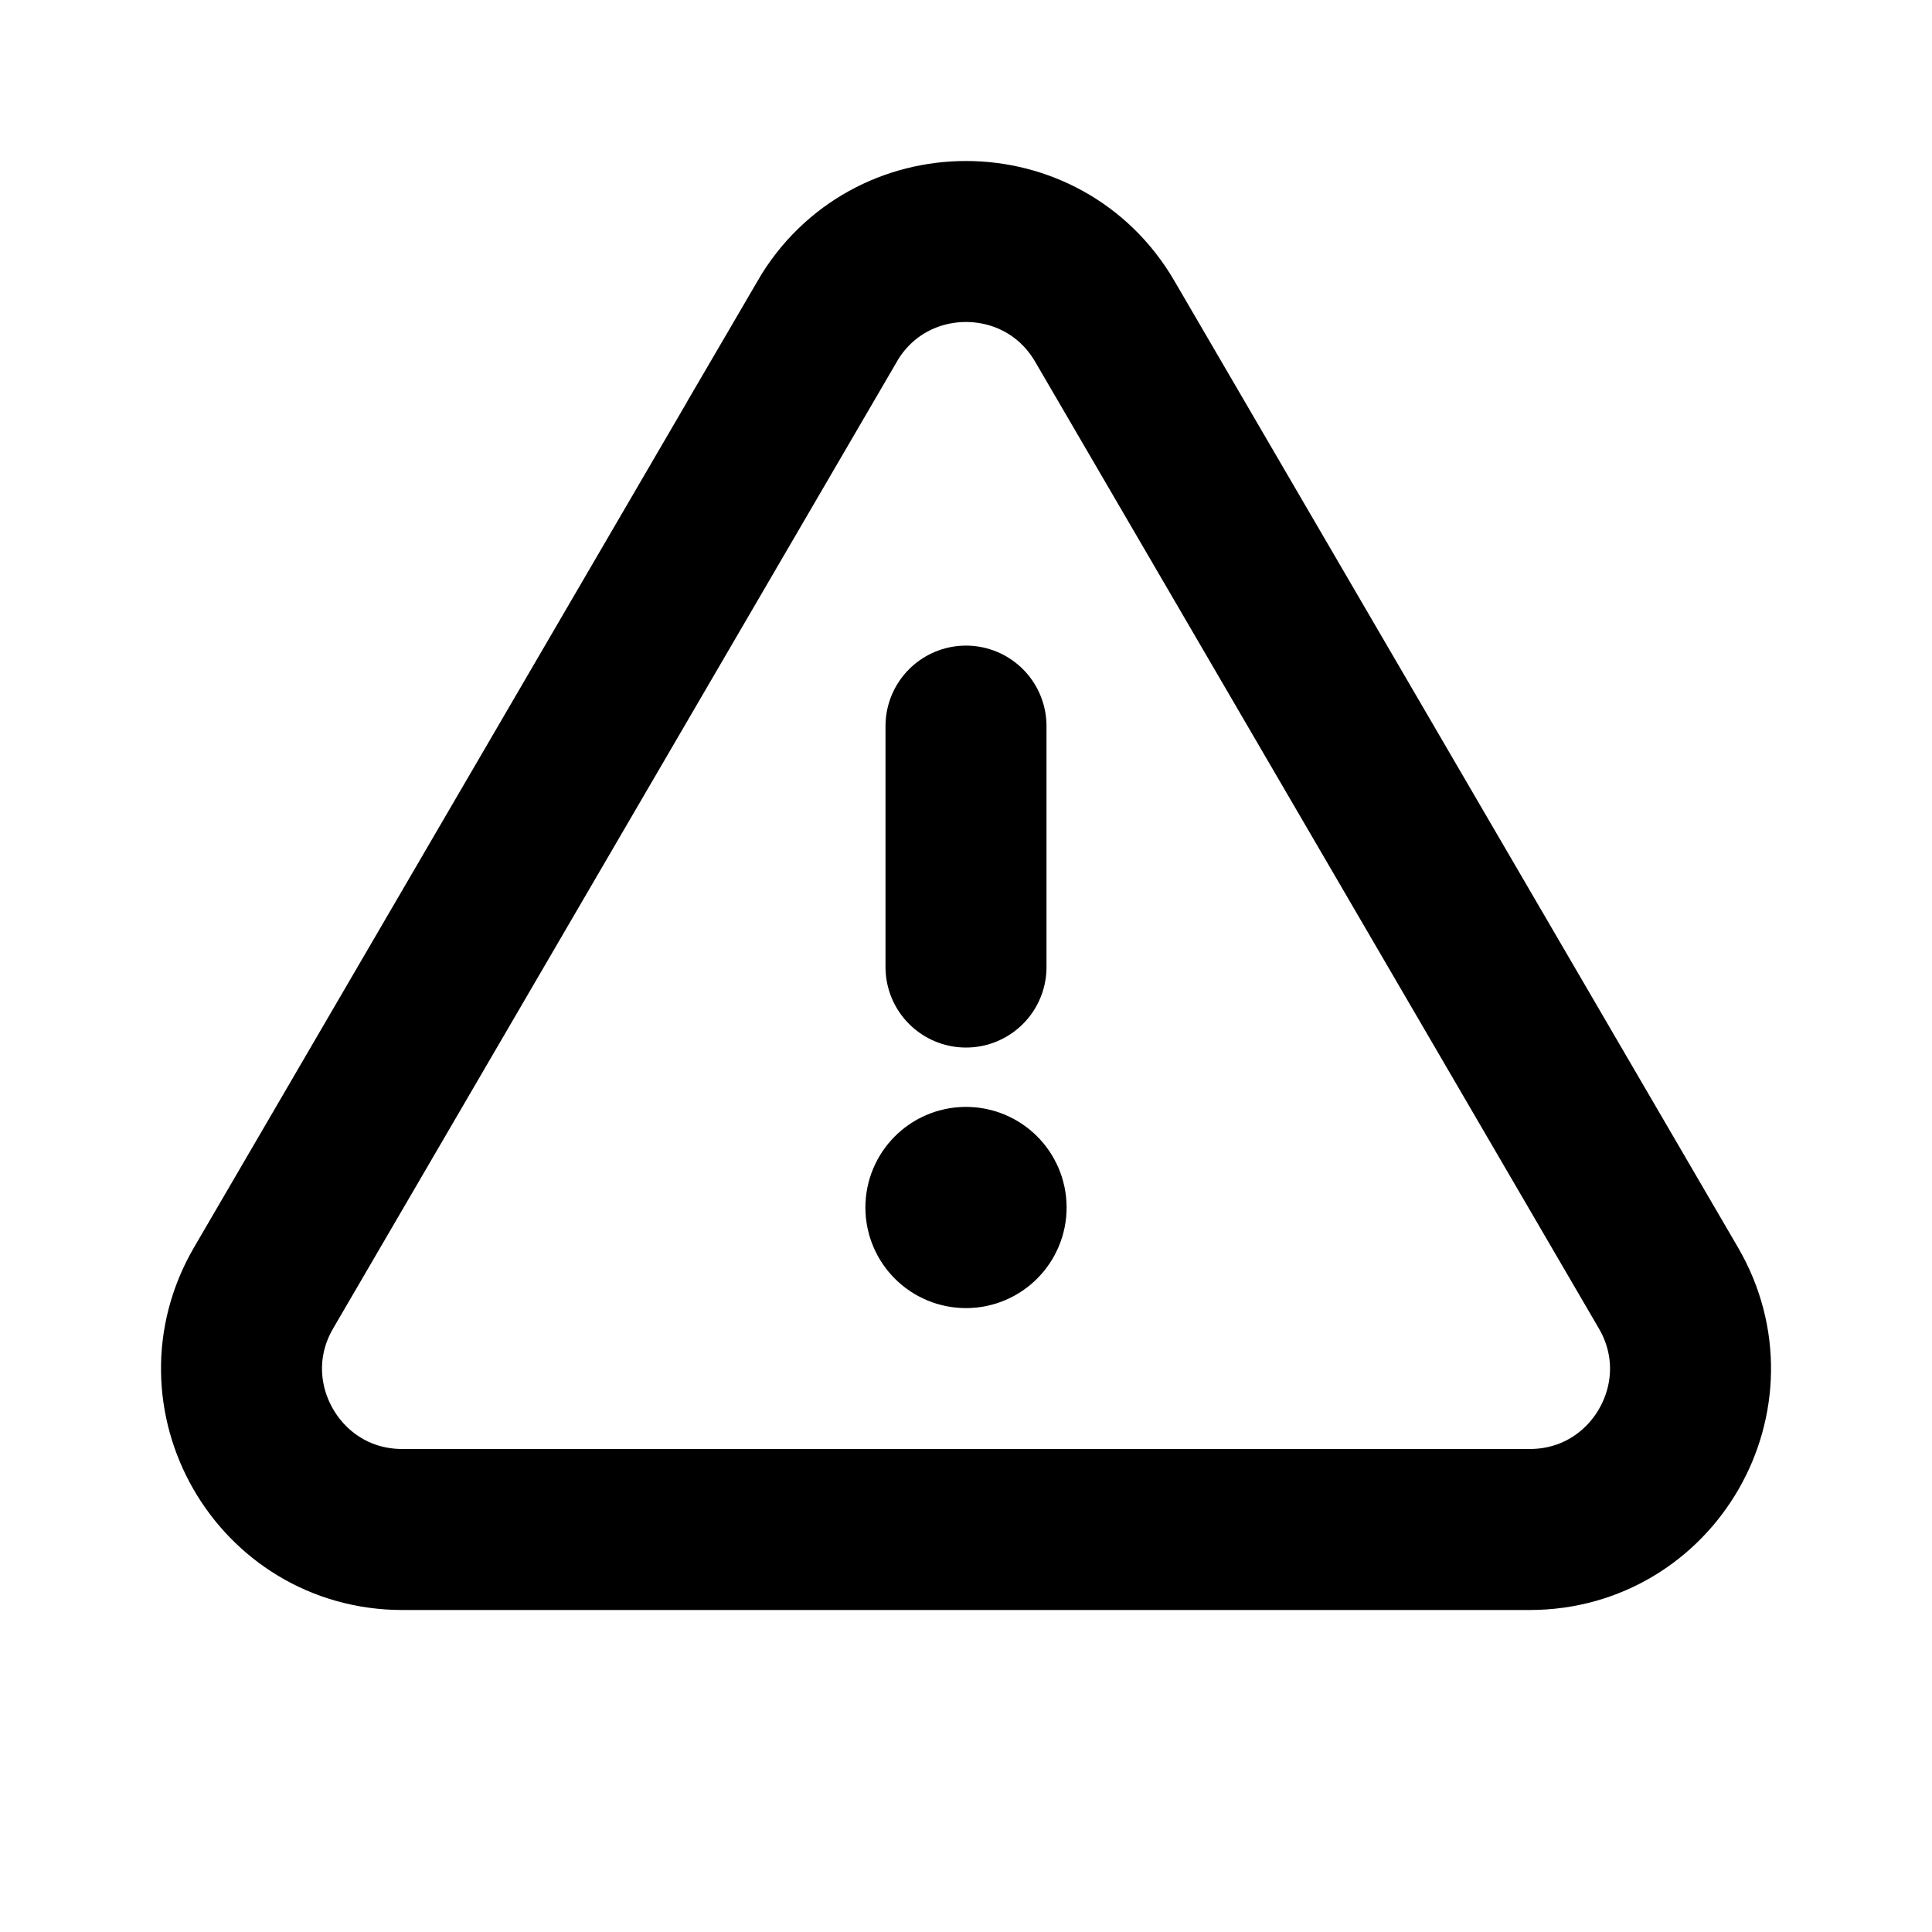
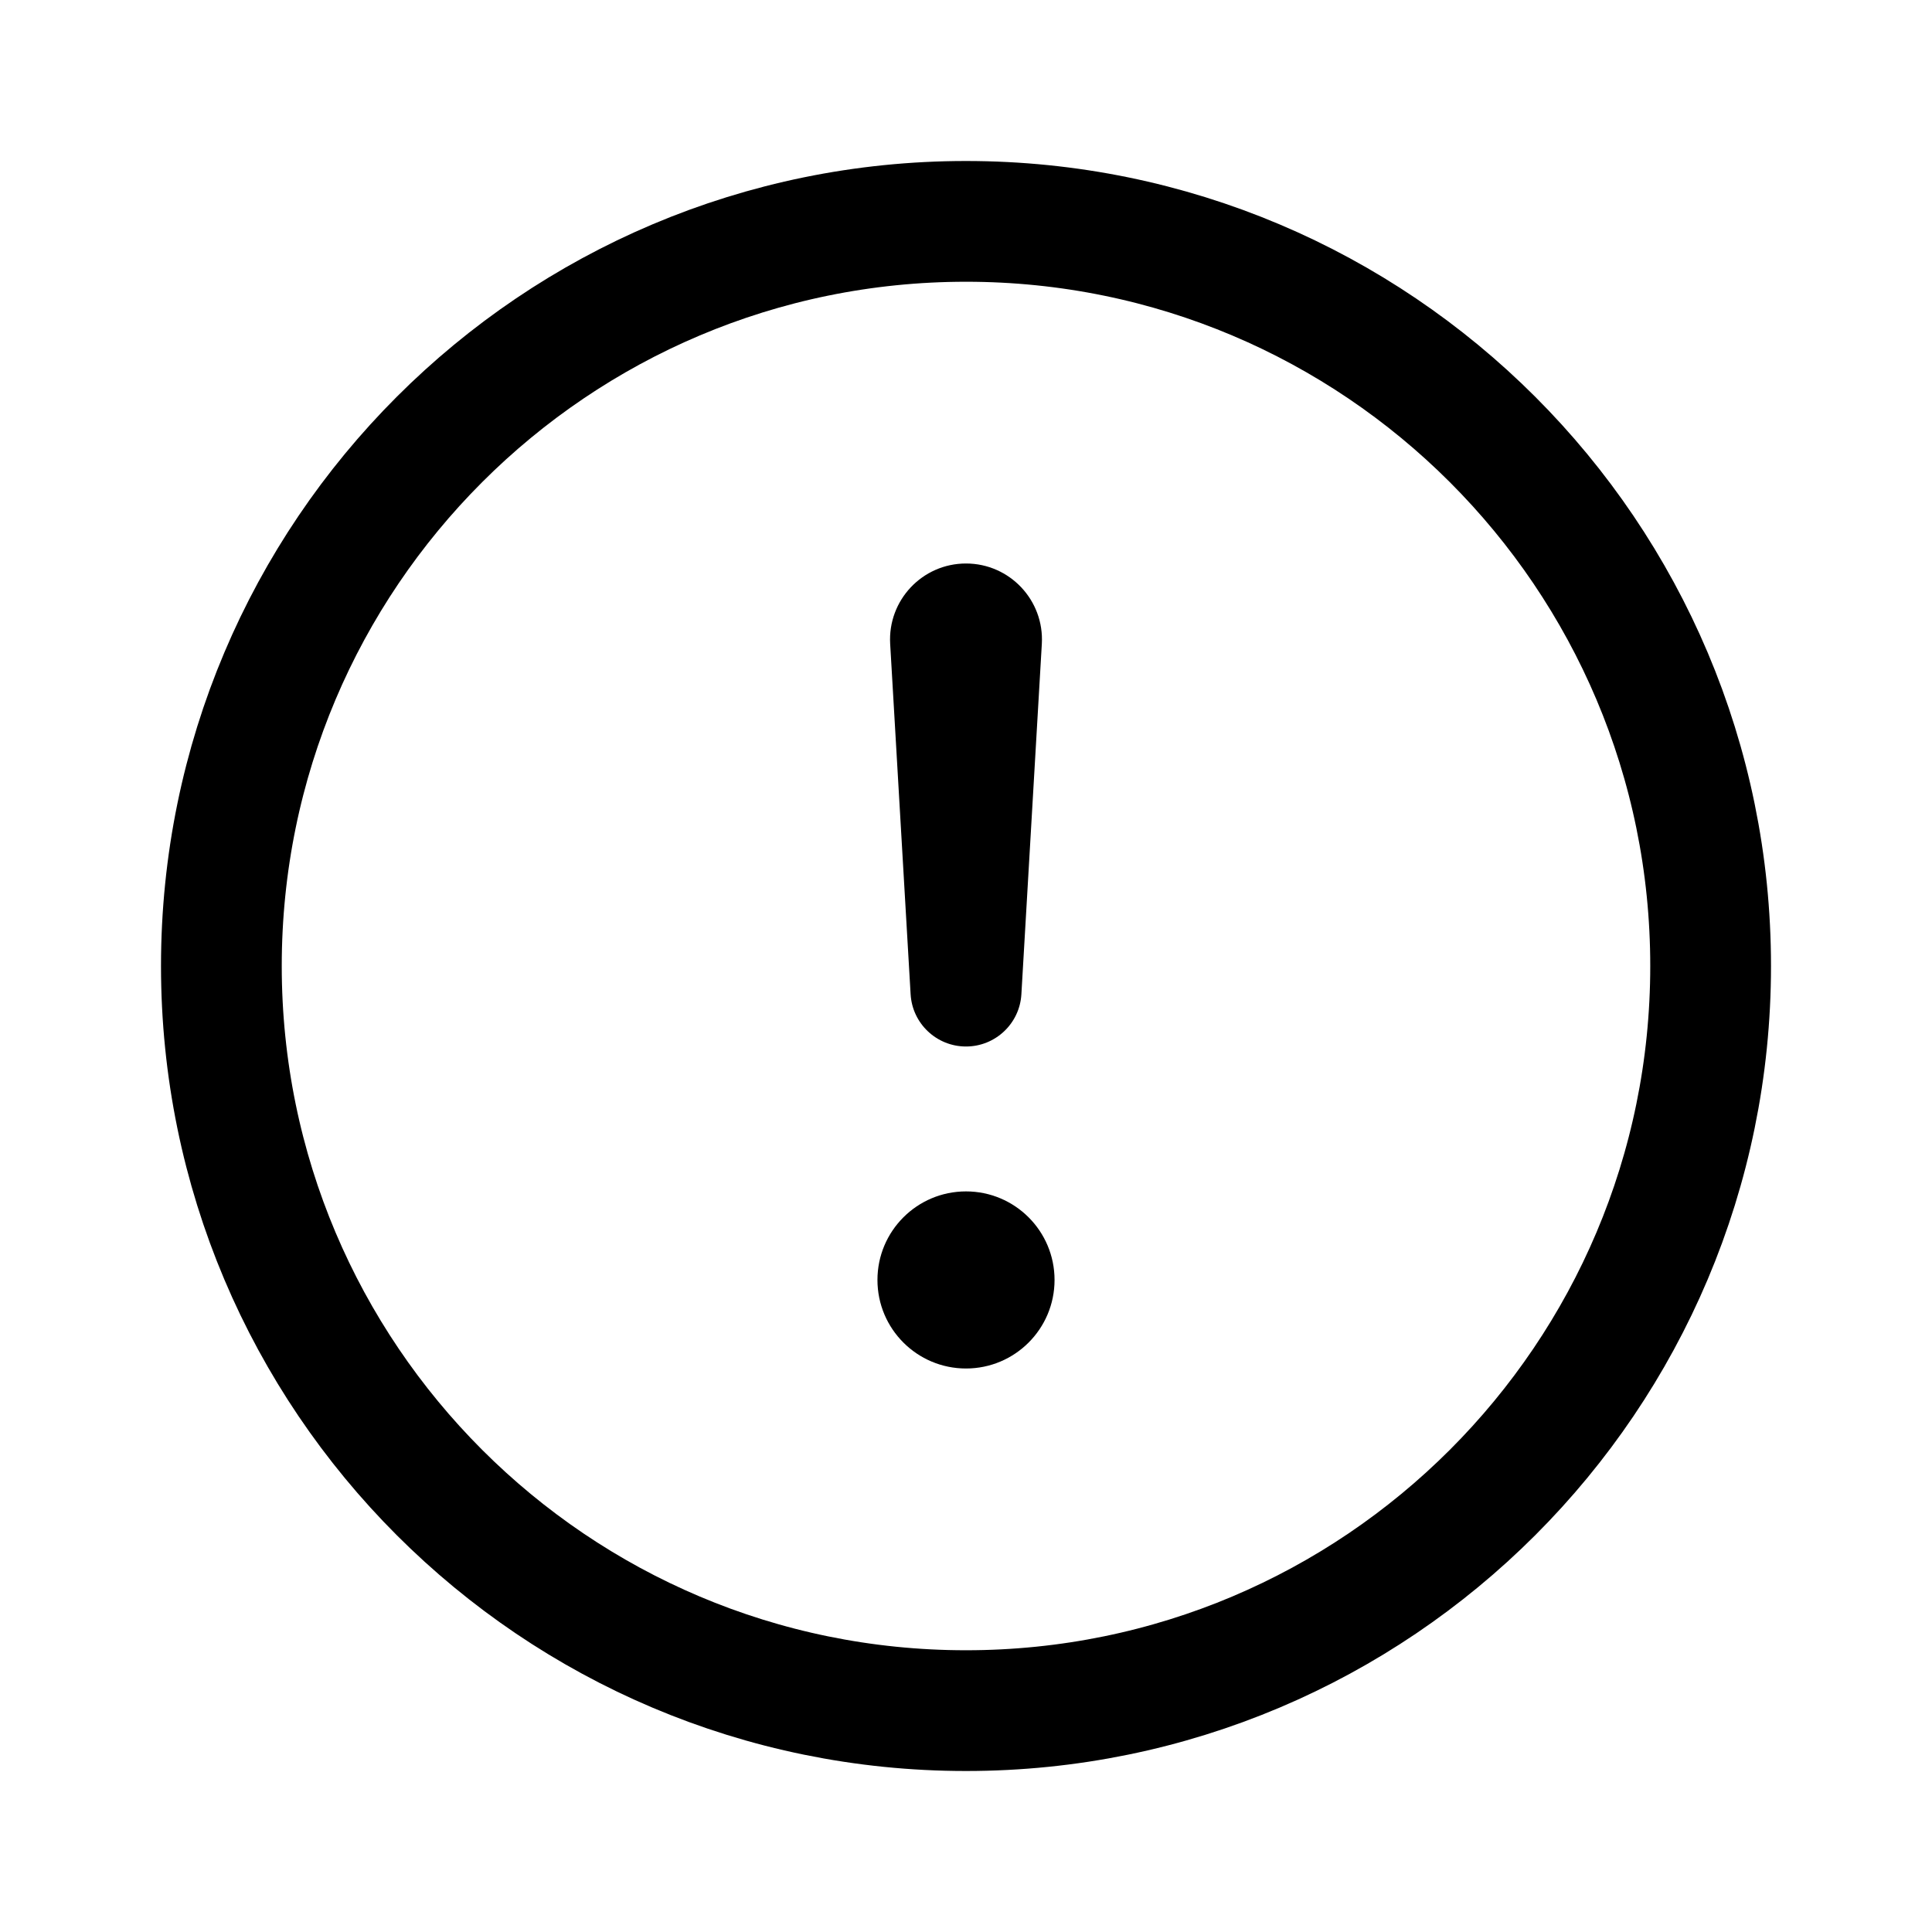
- <svg xmlns="http://www.w3.org/2000/svg" width="24" height="24" fill="none" viewBox="0 0 24 24">
-   <path stroke="currentColor" stroke-linecap="round" stroke-width="2" d="M12 9.02v2.993M12 15h.01M10.277 3.99 3.275 15.998C2.499 17.328 3.458 19 4.998 19h14.004c1.54 0 2.5-1.671 1.723-3.002L13.723 3.99c-.77-1.32-2.677-1.32-3.447 0ZM12.25 15a.25.25 0 1 1-.5 0 .25.25 0 0 1 .5 0Z" />
+ <svg xmlns="http://www.w3.org/2000/svg" viewBox="0 0 24 24" fill="none">
+   <circle cx="12" cy="12" r="9.25" stroke="currentColor" stroke-width="1.5" />
+   <path d="M11.312 12.351L11.058 7.998C11.027 7.457 11.457 7 12 7C12.543 7 12.973 7.457 12.942 7.998L12.688 12.351C12.667 12.715 12.365 13 12 13C11.635 13 11.333 12.715 11.312 12.351Z" fill="currentColor" />
+   <circle cx="12" cy="15.9" r="1.1" fill="currentColor" />
</svg>
